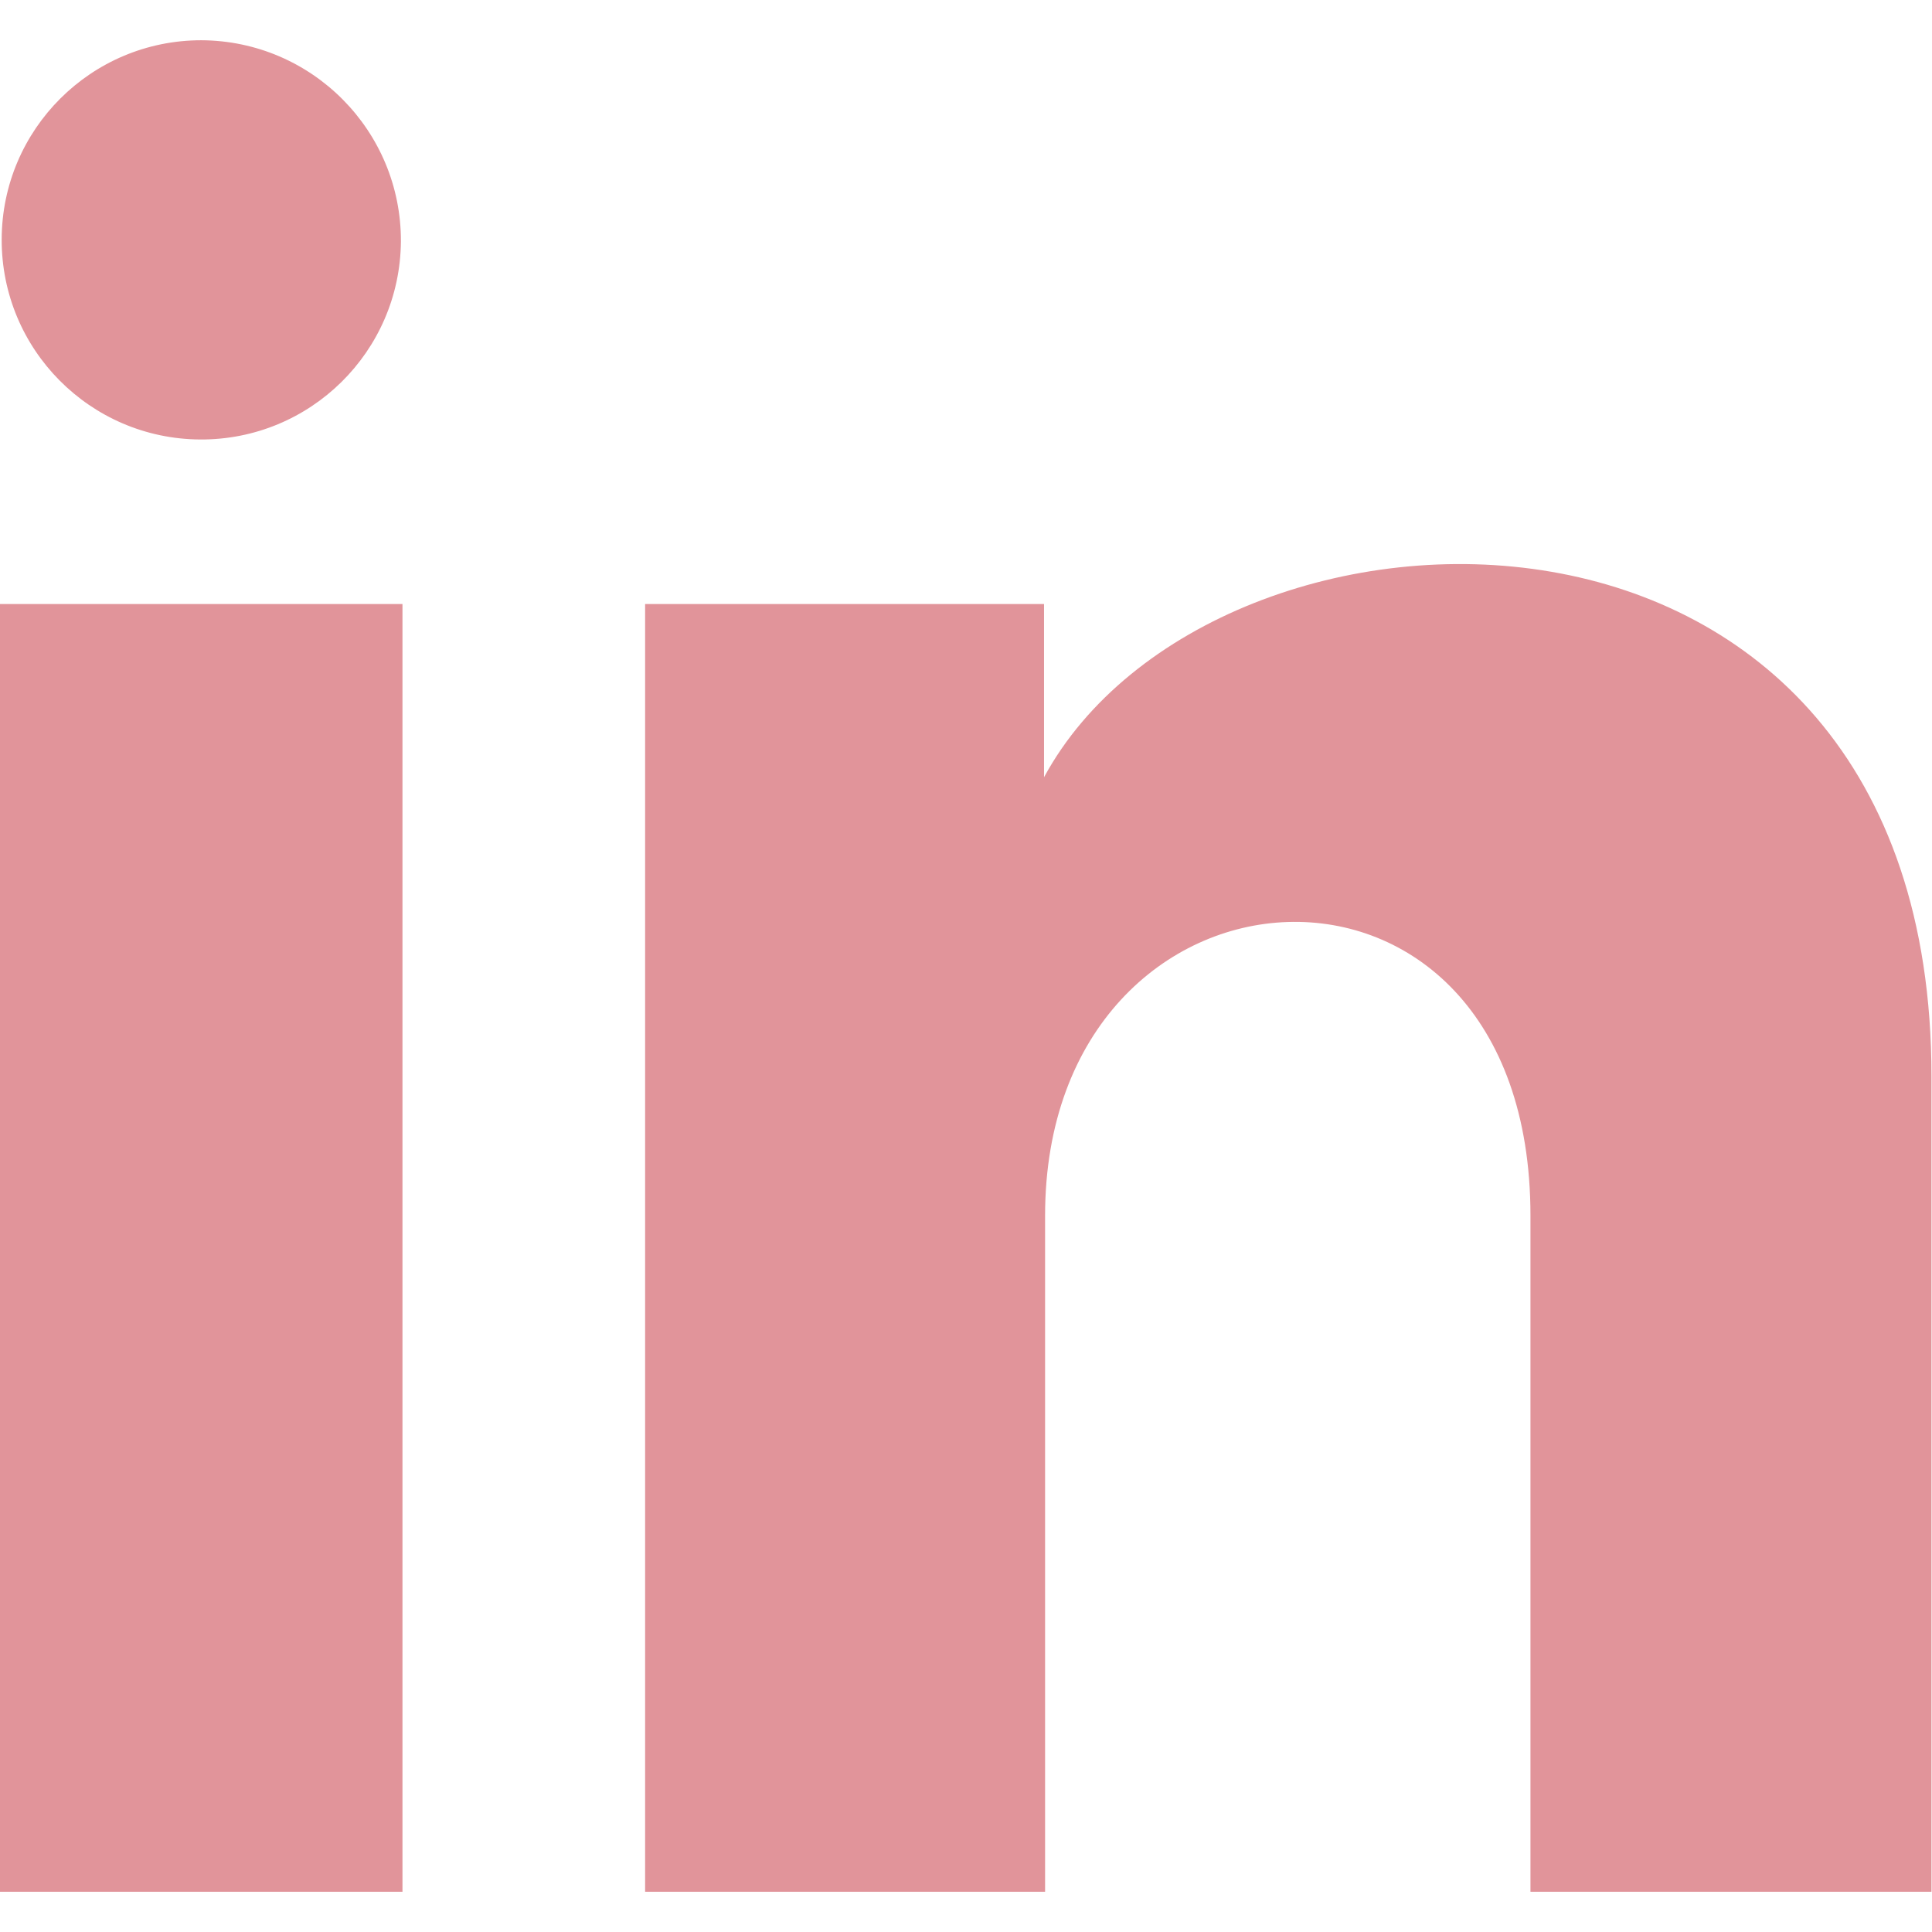
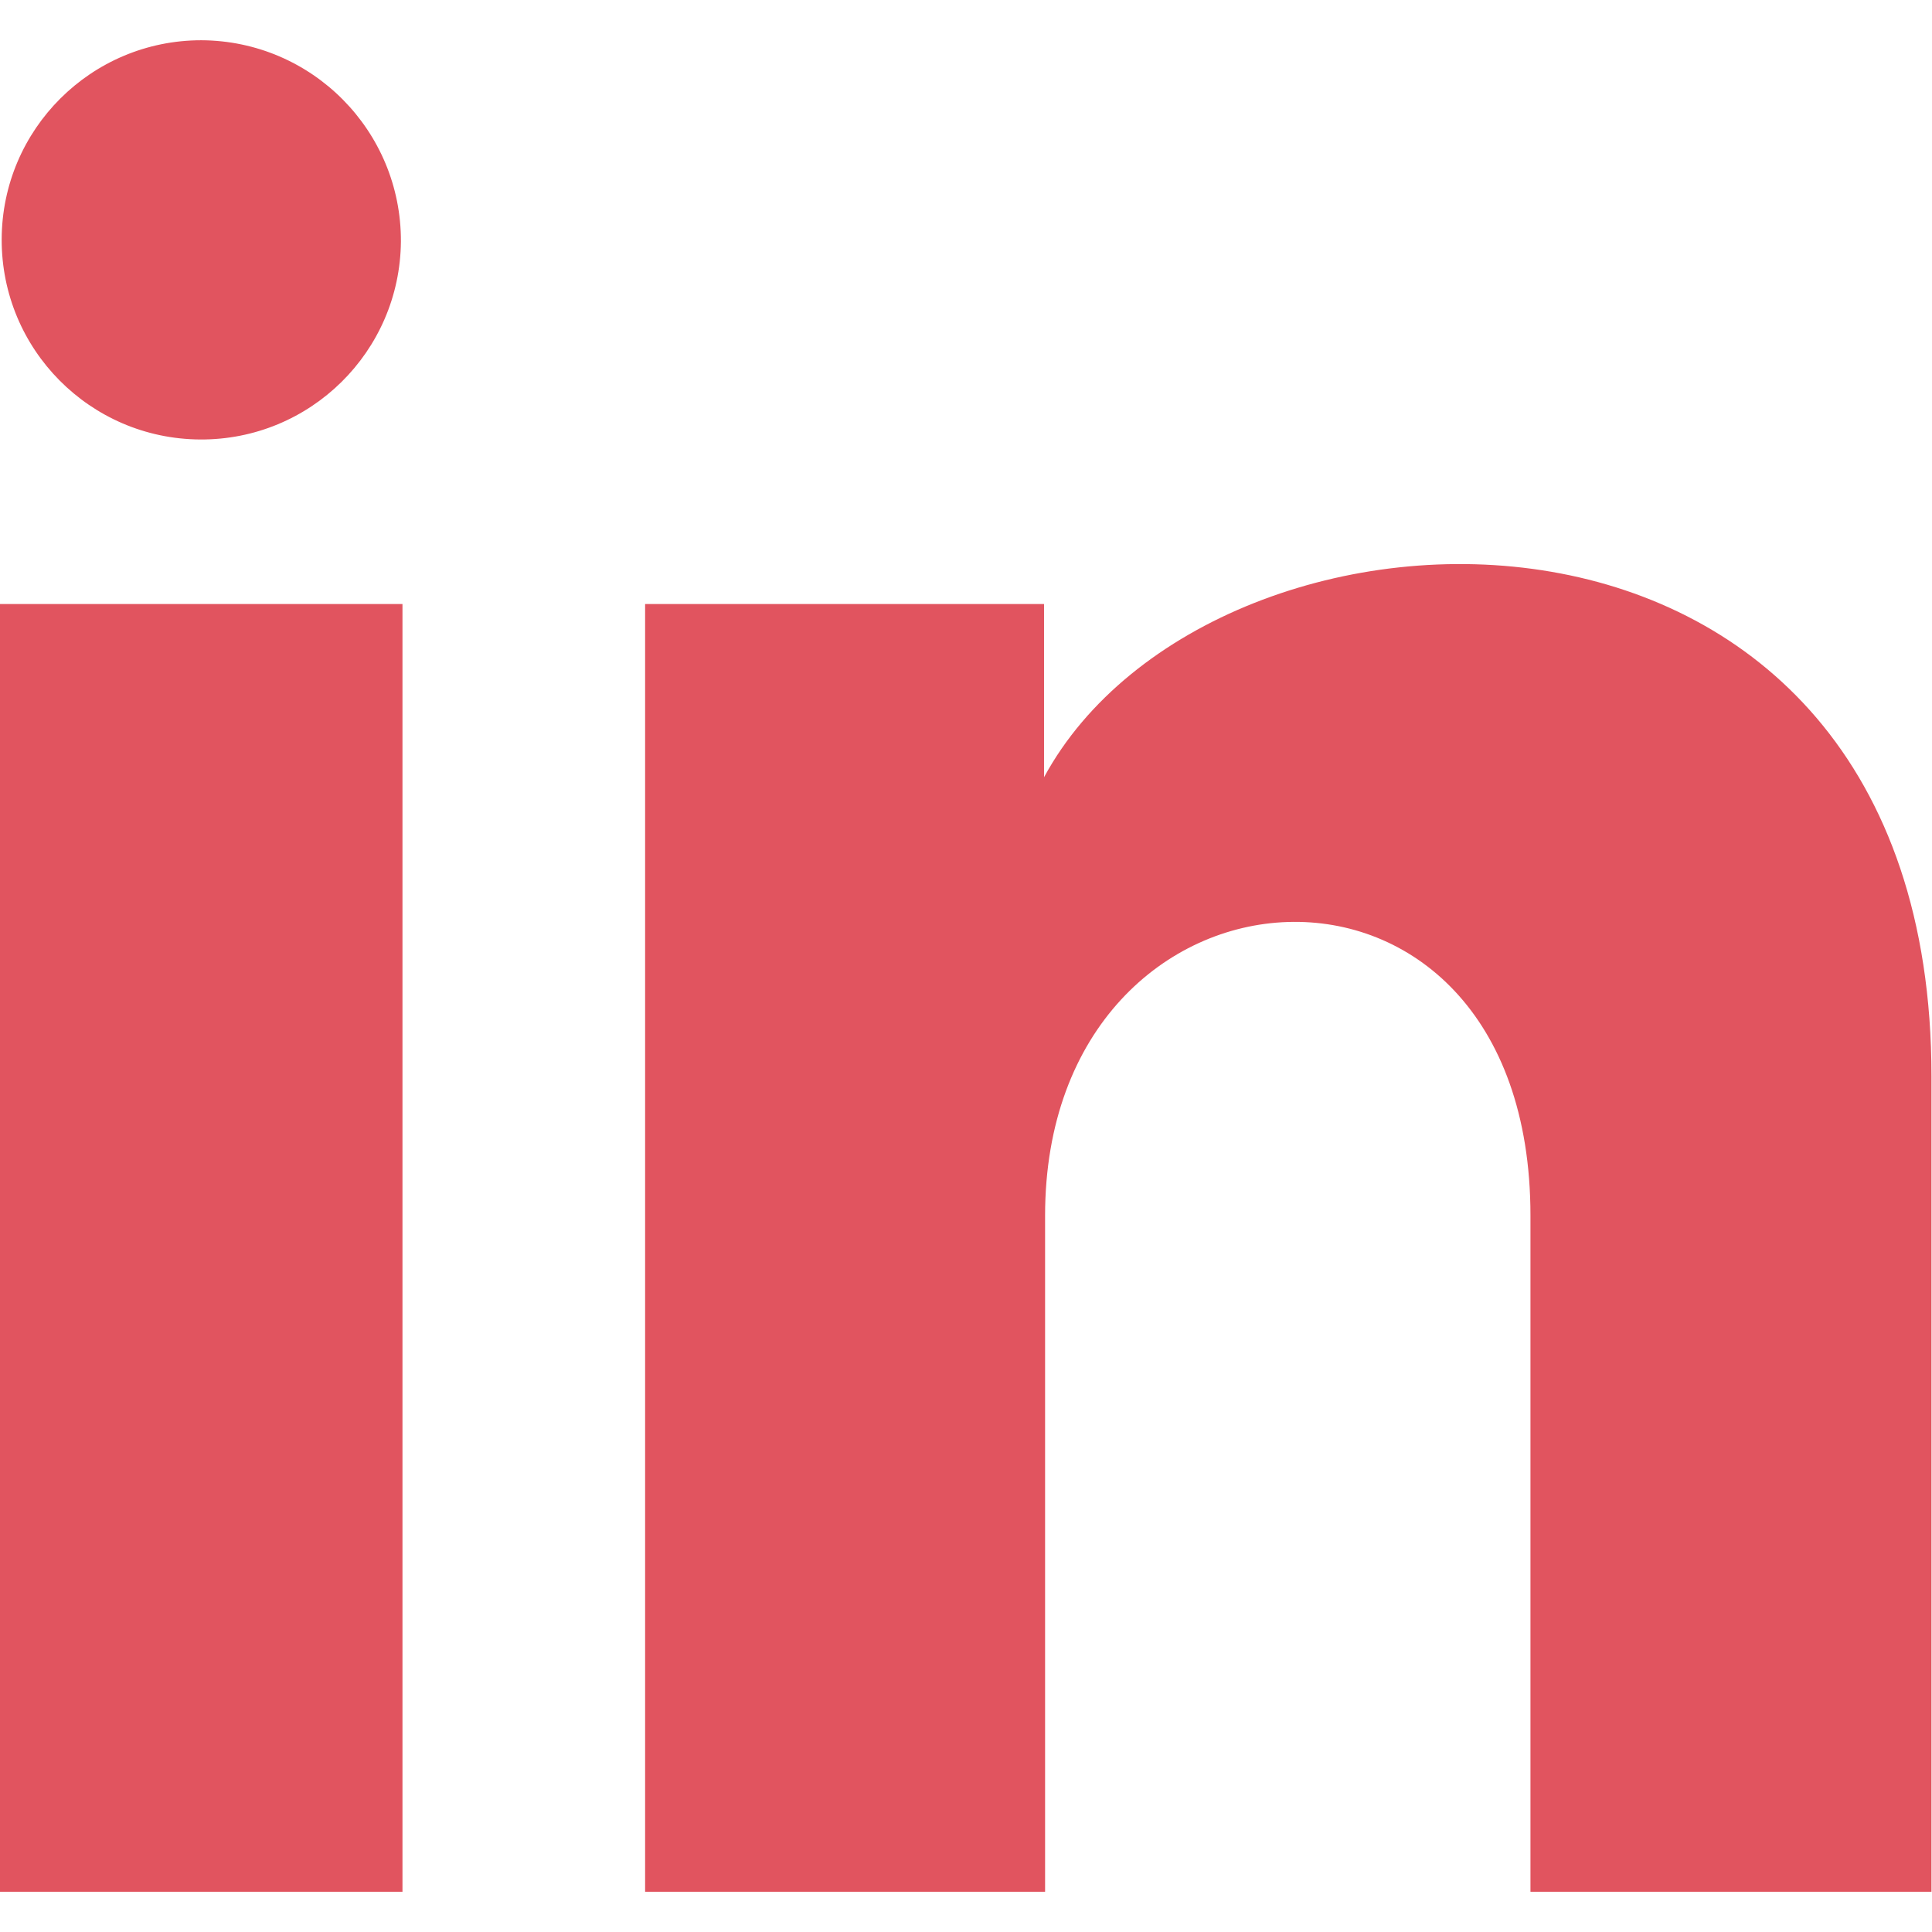
<svg xmlns="http://www.w3.org/2000/svg" width="25" height="25" viewBox="0 0 18.505 17.734">
  <defs>
-     <style>.a{fill:#e1949a;}</style>
+     <style>.a{fill:#e1545f;}</style>
  </defs>
  <path class="a" d="M3.84,2.928A1.912,1.912,0,1,1,1.928,1,1.92,1.92,0,0,1,3.84,2.928ZM3.855,6.4H0V18.734H3.855Zm6.154,0H6.179V18.734H10.01V12.258c0-3.6,4.649-3.9,4.649,0v6.476H18.5V10.923c0-6.076-6.879-5.855-8.5-2.864V6.4Z" transform="translate(0 -1)" />
</svg>
